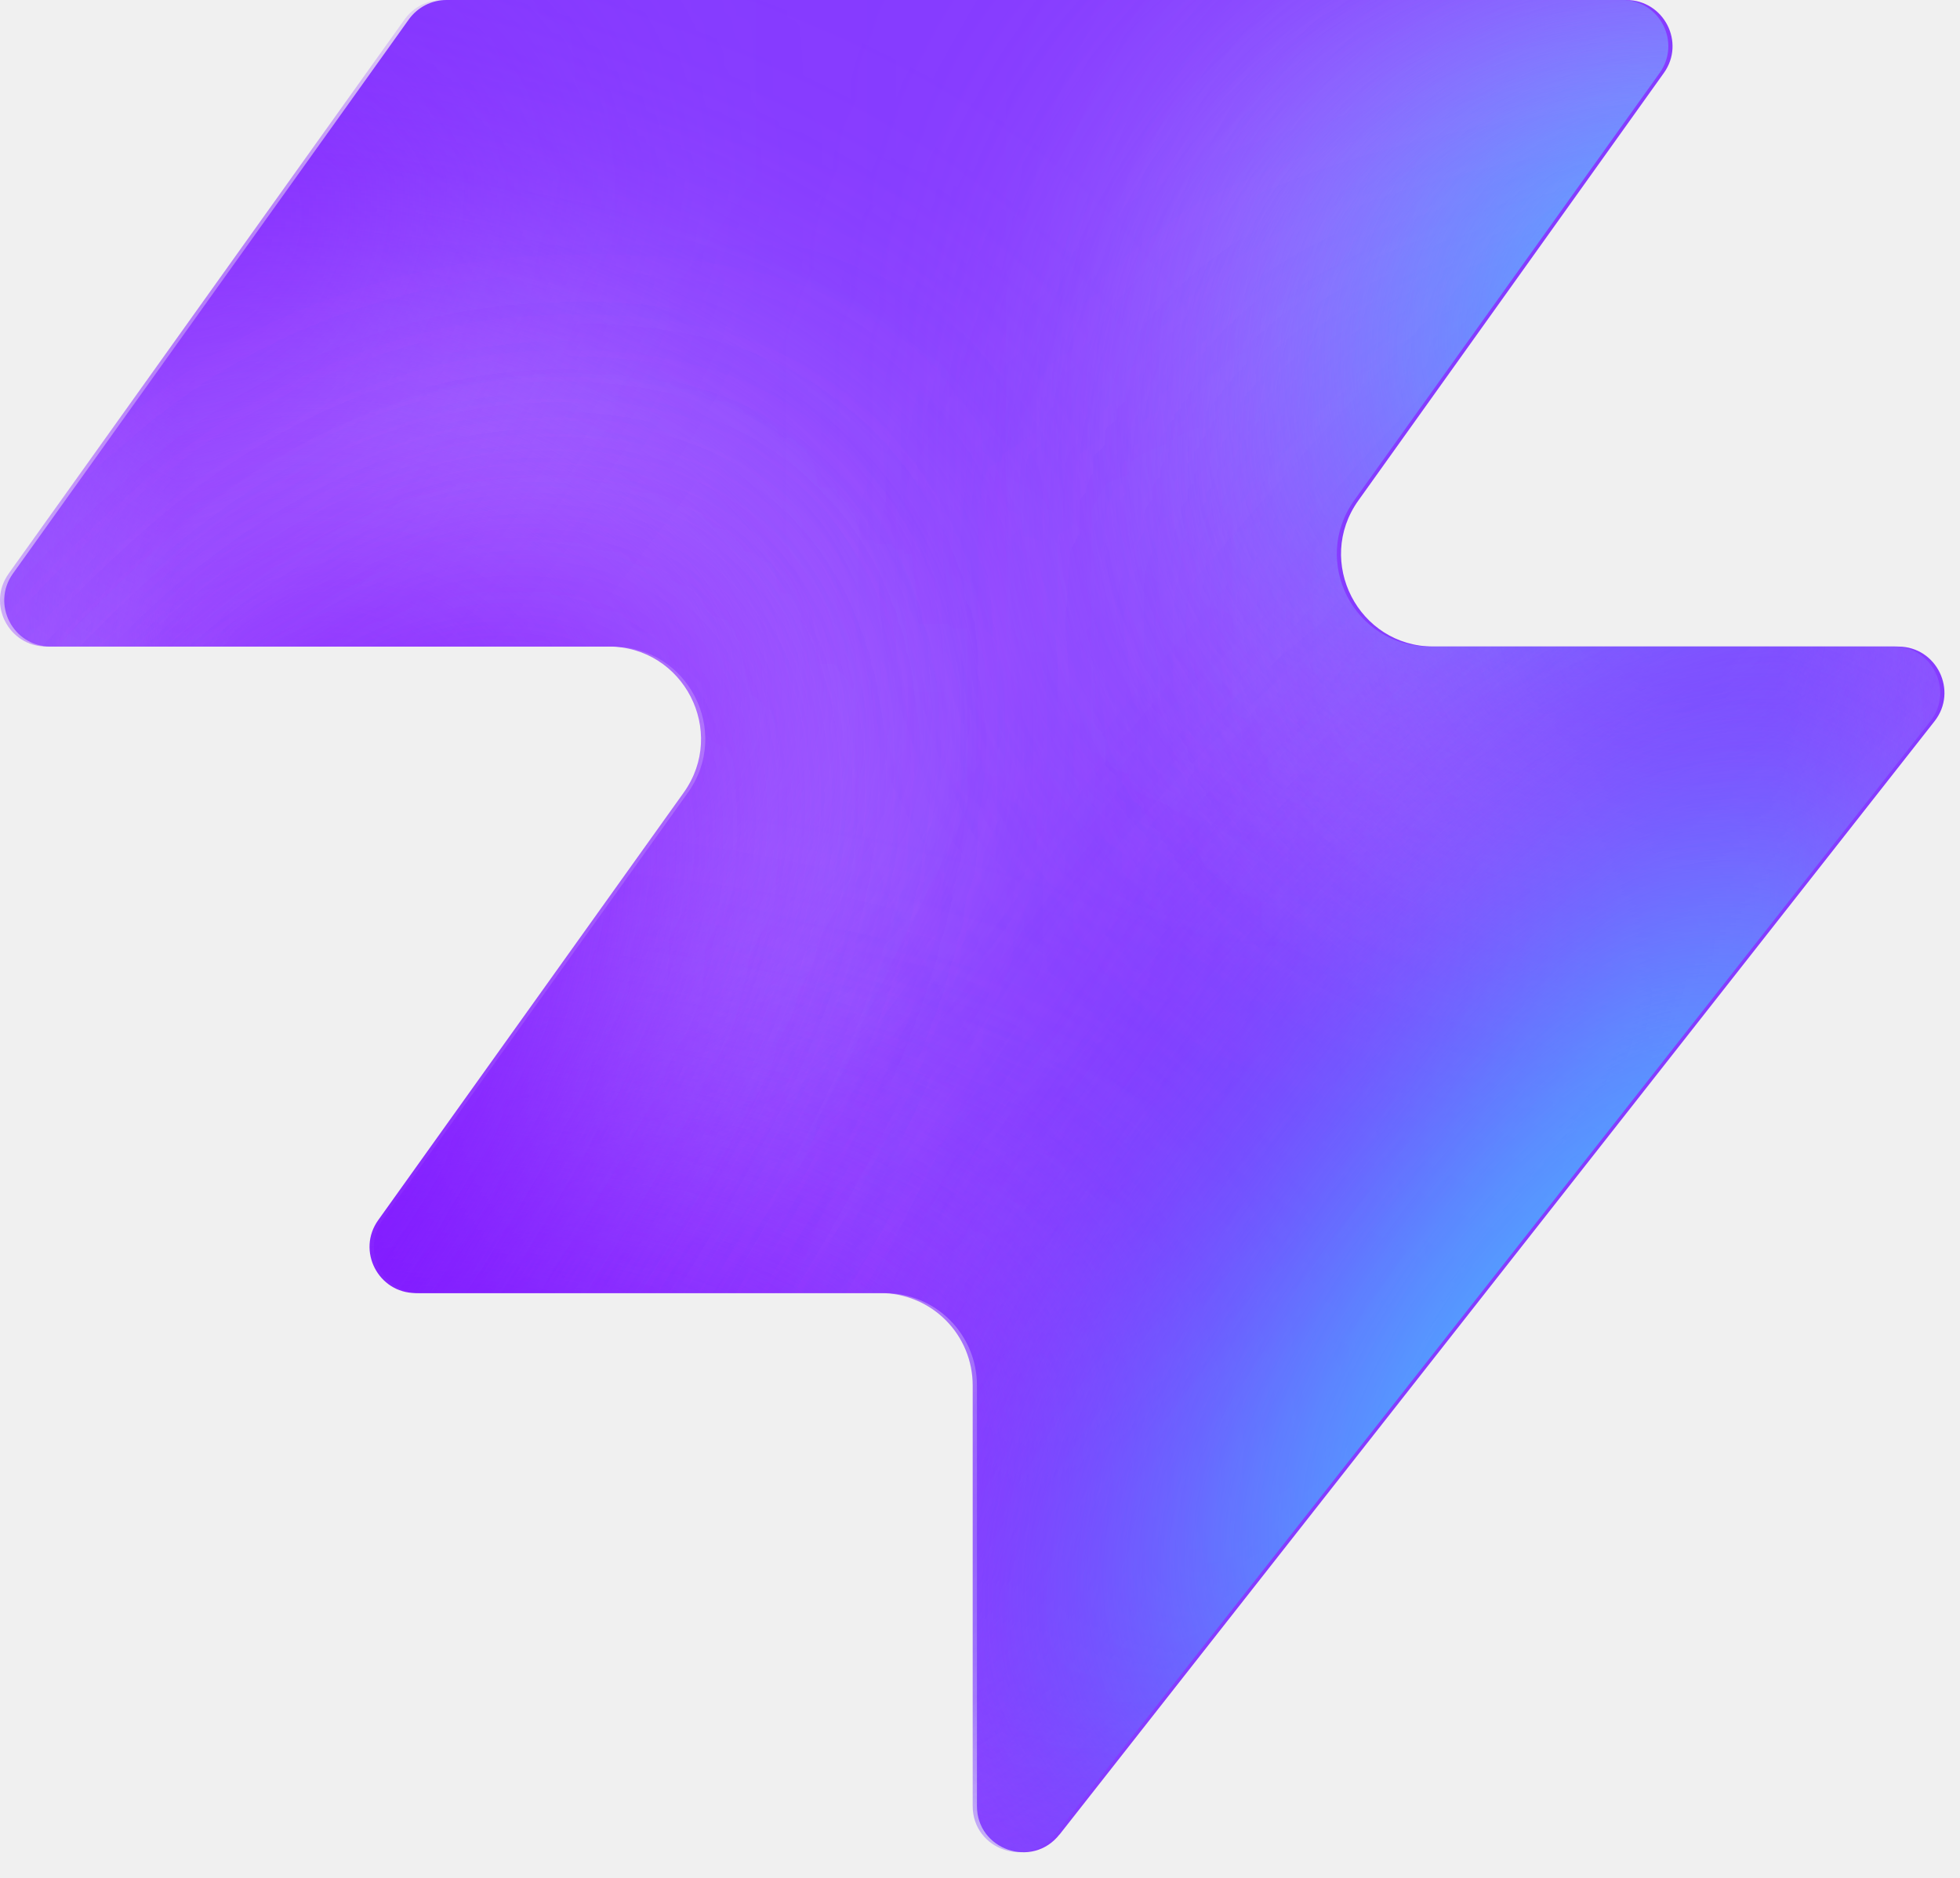
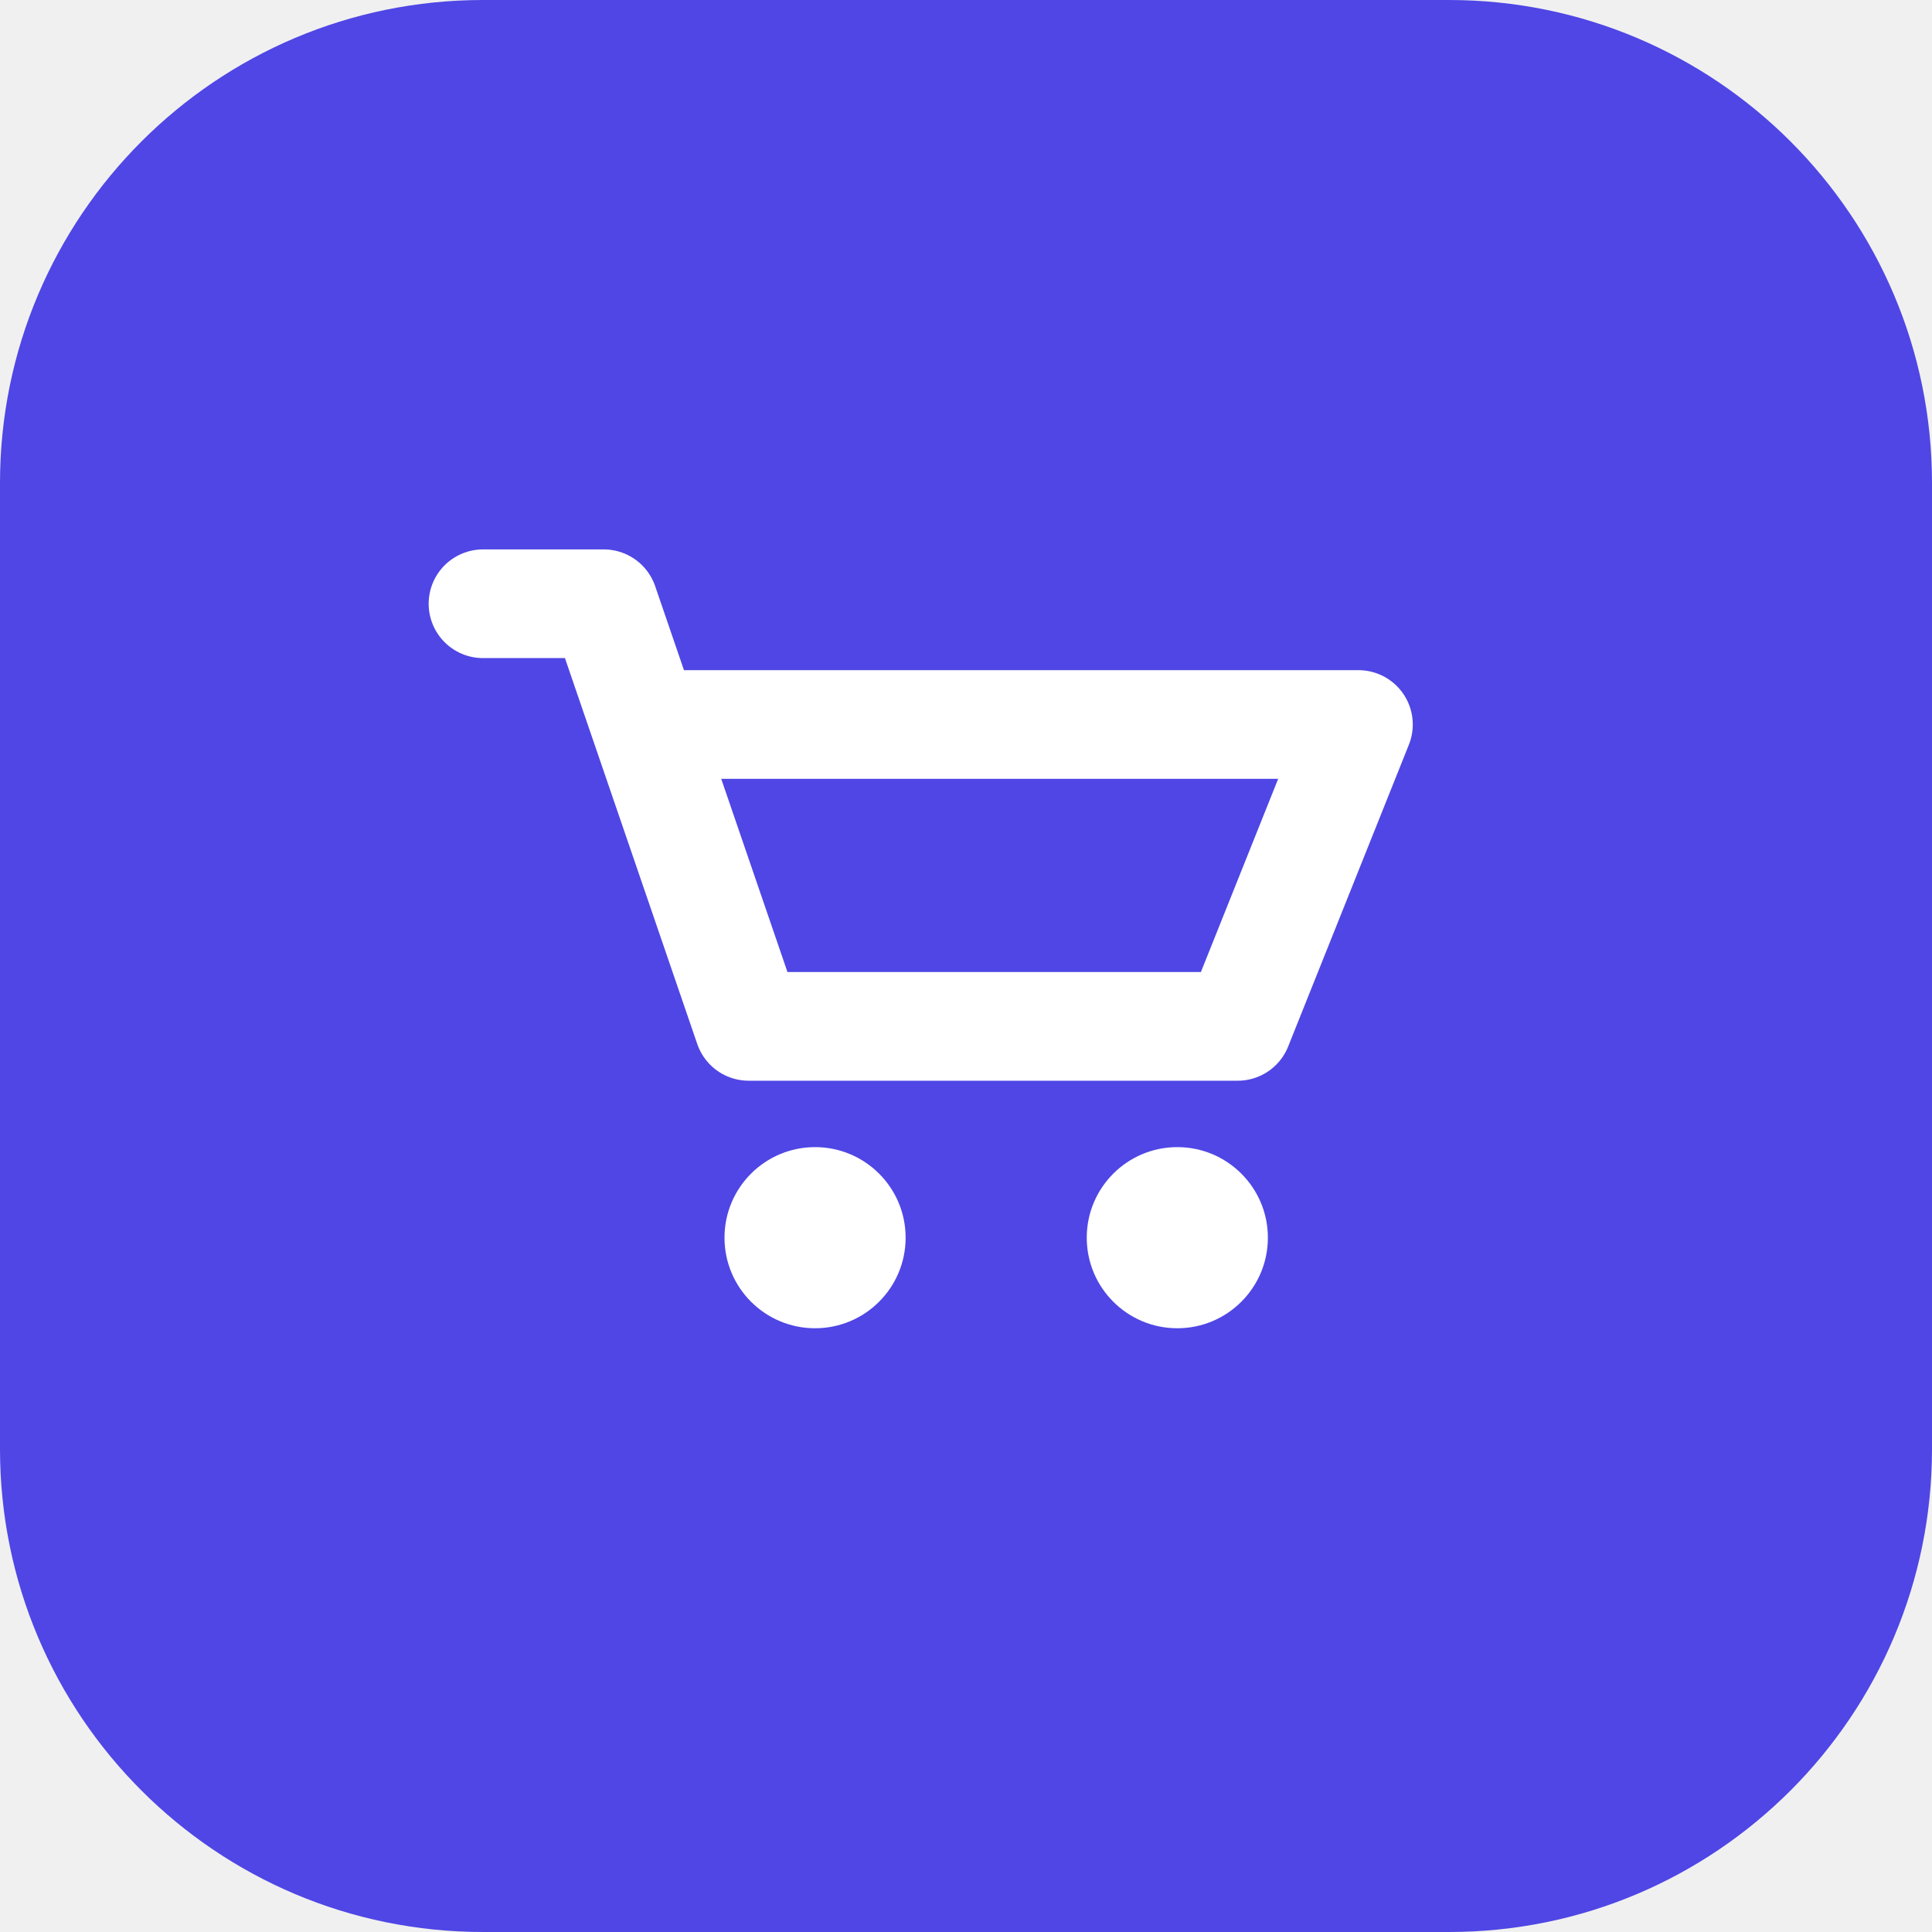
- <svg xmlns="http://www.w3.org/2000/svg" width="48" height="46" fill="none" viewBox="0 0 48 46">
-   <path fill="#863bff" d="M25.946 44.938c-.664.845-2.021.375-2.021-.698V33.937a2.26 2.26 0 0 0-2.262-2.262H10.287c-.92 0-1.456-1.04-.92-1.788l7.48-10.471c1.07-1.497 0-3.578-1.842-3.578H1.237c-.92 0-1.456-1.04-.92-1.788L10.013.474c.214-.297.556-.474.92-.474h28.894c.92 0 1.456 1.04.92 1.788l-7.48 10.471c-1.07 1.498 0 3.579 1.842 3.579h11.377c.943 0 1.473 1.088.89 1.83L25.947 44.94z" style="fill:#863bff;fill:color(display-p3 .525 .23 1);fill-opacity:1" />
-   <mask id="a" width="48" height="46" x="0" y="0" maskUnits="userSpaceOnUse" style="mask-type:alpha">
-     <path fill="#000" d="M25.842 44.938c-.664.844-2.021.375-2.021-.698V33.937a2.26 2.26 0 0 0-2.262-2.262H10.183c-.92 0-1.456-1.04-.92-1.788l7.48-10.471c1.07-1.498 0-3.579-1.842-3.579H1.133c-.92 0-1.456-1.04-.92-1.787L9.91.473c.214-.297.556-.474.92-.474h28.894c.92 0 1.456 1.04.92 1.788l-7.48 10.471c-1.07 1.498 0 3.578 1.842 3.578h11.377c.943 0 1.473 1.088.89 1.832L25.843 44.94z" style="fill:#000;fill-opacity:1" />
-   </mask>
-   <g mask="url(#a)">
-     <g filter="url(#b)">
-       <ellipse cx="5.508" cy="14.704" fill="#ede6ff" rx="5.508" ry="14.704" style="fill:#ede6ff;fill:color(display-p3 .927 .903 1);fill-opacity:1" transform="matrix(.00324 1 1 -.00324 -4.47 31.516)" />
-     </g>
-     <g filter="url(#c)">
-       <ellipse cx="10.399" cy="29.851" fill="#ede6ff" rx="10.399" ry="29.851" style="fill:#ede6ff;fill:color(display-p3 .927 .903 1);fill-opacity:1" transform="matrix(.00324 1 1 -.00324 -39.328 7.883)" />
-     </g>
-     <g filter="url(#d)">
-       <ellipse cx="5.508" cy="30.487" fill="#7e14ff" rx="5.508" ry="30.487" style="fill:#7e14ff;fill:color(display-p3 .492 .077 1);fill-opacity:1" transform="rotate(89.814 -25.913 -14.639)scale(1 -1)" />
-     </g>
-     <g filter="url(#e)">
-       <ellipse cx="5.508" cy="30.599" fill="#7e14ff" rx="5.508" ry="30.599" style="fill:#7e14ff;fill:color(display-p3 .492 .077 1);fill-opacity:1" transform="rotate(89.814 -32.644 -3.334)scale(1 -1)" />
-     </g>
-     <g filter="url(#f)">
-       <ellipse cx="5.508" cy="30.599" fill="#7e14ff" rx="5.508" ry="30.599" style="fill:#7e14ff;fill:color(display-p3 .492 .077 1);fill-opacity:1" transform="matrix(.00324 1 1 -.00324 -34.34 30.47)" />
-     </g>
-     <g filter="url(#g)">
-       <ellipse cx="14.072" cy="22.078" fill="#ede6ff" rx="14.072" ry="22.078" style="fill:#ede6ff;fill:color(display-p3 .927 .903 1);fill-opacity:1" transform="rotate(93.35 24.506 48.493)scale(-1 1)" />
-     </g>
-     <g filter="url(#h)">
-       <ellipse cx="3.47" cy="21.501" fill="#7e14ff" rx="3.47" ry="21.501" style="fill:#7e14ff;fill:color(display-p3 .492 .077 1);fill-opacity:1" transform="rotate(89.009 28.708 47.59)scale(-1 1)" />
-     </g>
-     <g filter="url(#i)">
-       <ellipse cx="3.47" cy="21.501" fill="#7e14ff" rx="3.47" ry="21.501" style="fill:#7e14ff;fill:color(display-p3 .492 .077 1);fill-opacity:1" transform="rotate(89.009 28.708 47.59)scale(-1 1)" />
-     </g>
-     <g filter="url(#j)">
-       <ellipse cx=".387" cy="8.972" fill="#7e14ff" rx="4.407" ry="29.108" style="fill:#7e14ff;fill:color(display-p3 .492 .077 1);fill-opacity:1" transform="rotate(39.51 .387 8.972)" />
-     </g>
-     <g filter="url(#k)">
-       <ellipse cx="47.523" cy="-6.092" fill="#7e14ff" rx="4.407" ry="29.108" style="fill:#7e14ff;fill:color(display-p3 .492 .077 1);fill-opacity:1" transform="rotate(37.892 47.523 -6.092)" />
-     </g>
-     <g filter="url(#l)">
-       <ellipse cx="41.412" cy="6.333" fill="#47bfff" rx="5.971" ry="9.665" style="fill:#47bfff;fill:color(display-p3 .28 .748 1);fill-opacity:1" transform="rotate(37.892 41.412 6.333)" />
-     </g>
-     <g filter="url(#m)">
-       <ellipse cx="-1.879" cy="38.332" fill="#7e14ff" rx="4.407" ry="29.108" style="fill:#7e14ff;fill:color(display-p3 .492 .077 1);fill-opacity:1" transform="rotate(37.892 -1.88 38.332)" />
-     </g>
-     <g filter="url(#n)">
-       <ellipse cx="-1.879" cy="38.332" fill="#7e14ff" rx="4.407" ry="29.108" style="fill:#7e14ff;fill:color(display-p3 .492 .077 1);fill-opacity:1" transform="rotate(37.892 -1.88 38.332)" />
-     </g>
-     <g filter="url(#o)">
-       <ellipse cx="35.651" cy="29.907" fill="#7e14ff" rx="4.407" ry="29.108" style="fill:#7e14ff;fill:color(display-p3 .492 .077 1);fill-opacity:1" transform="rotate(37.892 35.651 29.907)" />
-     </g>
-     <g filter="url(#p)">
-       <ellipse cx="38.418" cy="32.4" fill="#47bfff" rx="5.971" ry="15.297" style="fill:#47bfff;fill:color(display-p3 .28 .748 1);fill-opacity:1" transform="rotate(37.892 38.418 32.4)" />
-     </g>
-   </g>
-   <defs>
-     <filter id="b" width="60.045" height="41.654" x="-19.77" y="16.149" color-interpolation-filters="sRGB" filterUnits="userSpaceOnUse">
-       <feFlood flood-opacity="0" result="BackgroundImageFix" />
-       <feBlend in="SourceGraphic" in2="BackgroundImageFix" result="shape" />
-       <feGaussianBlur result="effect1_foregroundBlur_2002_17158" stdDeviation="7.659" />
-     </filter>
-     <filter id="c" width="90.34" height="51.437" x="-54.613" y="-7.533" color-interpolation-filters="sRGB" filterUnits="userSpaceOnUse">
-       <feFlood flood-opacity="0" result="BackgroundImageFix" />
-       <feBlend in="SourceGraphic" in2="BackgroundImageFix" result="shape" />
-       <feGaussianBlur result="effect1_foregroundBlur_2002_17158" stdDeviation="7.659" />
-     </filter>
-     <filter id="d" width="79.355" height="29.4" x="-49.64" y="2.03" color-interpolation-filters="sRGB" filterUnits="userSpaceOnUse">
-       <feFlood flood-opacity="0" result="BackgroundImageFix" />
-       <feBlend in="SourceGraphic" in2="BackgroundImageFix" result="shape" />
-       <feGaussianBlur result="effect1_foregroundBlur_2002_17158" stdDeviation="4.596" />
-     </filter>
-     <filter id="e" width="79.579" height="29.4" x="-45.045" y="20.029" color-interpolation-filters="sRGB" filterUnits="userSpaceOnUse">
-       <feFlood flood-opacity="0" result="BackgroundImageFix" />
-       <feBlend in="SourceGraphic" in2="BackgroundImageFix" result="shape" />
-       <feGaussianBlur result="effect1_foregroundBlur_2002_17158" stdDeviation="4.596" />
-     </filter>
-     <filter id="f" width="79.579" height="29.4" x="-43.513" y="21.178" color-interpolation-filters="sRGB" filterUnits="userSpaceOnUse">
-       <feFlood flood-opacity="0" result="BackgroundImageFix" />
-       <feBlend in="SourceGraphic" in2="BackgroundImageFix" result="shape" />
-       <feGaussianBlur result="effect1_foregroundBlur_2002_17158" stdDeviation="4.596" />
-     </filter>
-     <filter id="g" width="74.749" height="58.852" x="15.756" y="-17.901" color-interpolation-filters="sRGB" filterUnits="userSpaceOnUse">
-       <feFlood flood-opacity="0" result="BackgroundImageFix" />
-       <feBlend in="SourceGraphic" in2="BackgroundImageFix" result="shape" />
-       <feGaussianBlur result="effect1_foregroundBlur_2002_17158" stdDeviation="7.659" />
-     </filter>
-     <filter id="h" width="61.377" height="25.362" x="23.548" y="2.284" color-interpolation-filters="sRGB" filterUnits="userSpaceOnUse">
-       <feFlood flood-opacity="0" result="BackgroundImageFix" />
-       <feBlend in="SourceGraphic" in2="BackgroundImageFix" result="shape" />
-       <feGaussianBlur result="effect1_foregroundBlur_2002_17158" stdDeviation="4.596" />
-     </filter>
-     <filter id="i" width="61.377" height="25.362" x="23.548" y="2.284" color-interpolation-filters="sRGB" filterUnits="userSpaceOnUse">
-       <feFlood flood-opacity="0" result="BackgroundImageFix" />
-       <feBlend in="SourceGraphic" in2="BackgroundImageFix" result="shape" />
-       <feGaussianBlur result="effect1_foregroundBlur_2002_17158" stdDeviation="4.596" />
-     </filter>
-     <filter id="j" width="56.045" height="63.649" x="-27.636" y="-22.853" color-interpolation-filters="sRGB" filterUnits="userSpaceOnUse">
-       <feFlood flood-opacity="0" result="BackgroundImageFix" />
-       <feBlend in="SourceGraphic" in2="BackgroundImageFix" result="shape" />
-       <feGaussianBlur result="effect1_foregroundBlur_2002_17158" stdDeviation="4.596" />
-     </filter>
-     <filter id="k" width="54.814" height="64.646" x="20.116" y="-38.415" color-interpolation-filters="sRGB" filterUnits="userSpaceOnUse">
-       <feFlood flood-opacity="0" result="BackgroundImageFix" />
-       <feBlend in="SourceGraphic" in2="BackgroundImageFix" result="shape" />
-       <feGaussianBlur result="effect1_foregroundBlur_2002_17158" stdDeviation="4.596" />
-     </filter>
-     <filter id="l" width="33.541" height="35.313" x="24.641" y="-11.323" color-interpolation-filters="sRGB" filterUnits="userSpaceOnUse">
-       <feFlood flood-opacity="0" result="BackgroundImageFix" />
-       <feBlend in="SourceGraphic" in2="BackgroundImageFix" result="shape" />
-       <feGaussianBlur result="effect1_foregroundBlur_2002_17158" stdDeviation="4.596" />
-     </filter>
-     <filter id="m" width="54.814" height="64.646" x="-29.286" y="6.009" color-interpolation-filters="sRGB" filterUnits="userSpaceOnUse">
-       <feFlood flood-opacity="0" result="BackgroundImageFix" />
-       <feBlend in="SourceGraphic" in2="BackgroundImageFix" result="shape" />
-       <feGaussianBlur result="effect1_foregroundBlur_2002_17158" stdDeviation="4.596" />
-     </filter>
-     <filter id="n" width="54.814" height="64.646" x="-29.286" y="6.009" color-interpolation-filters="sRGB" filterUnits="userSpaceOnUse">
-       <feFlood flood-opacity="0" result="BackgroundImageFix" />
-       <feBlend in="SourceGraphic" in2="BackgroundImageFix" result="shape" />
-       <feGaussianBlur result="effect1_foregroundBlur_2002_17158" stdDeviation="4.596" />
-     </filter>
-     <filter id="o" width="54.814" height="64.646" x="8.244" y="-2.416" color-interpolation-filters="sRGB" filterUnits="userSpaceOnUse">
-       <feFlood flood-opacity="0" result="BackgroundImageFix" />
-       <feBlend in="SourceGraphic" in2="BackgroundImageFix" result="shape" />
-       <feGaussianBlur result="effect1_foregroundBlur_2002_17158" stdDeviation="4.596" />
-     </filter>
-     <filter id="p" width="39.409" height="43.623" x="18.713" y="10.588" color-interpolation-filters="sRGB" filterUnits="userSpaceOnUse">
-       <feFlood flood-opacity="0" result="BackgroundImageFix" />
-       <feBlend in="SourceGraphic" in2="BackgroundImageFix" result="shape" />
-       <feGaussianBlur result="effect1_foregroundBlur_2002_17158" stdDeviation="4.596" />
-     </filter>
-   </defs>
+ <svg xmlns="http://www.w3.org/2000/svg" viewBox="0 0 32 32">
+   <rect width="32" height="32" rx="8" fill="#4f46e5" />
+   <path d="M8 10h2l2.4 7h8.1l2-5H10.8" stroke="white" stroke-width="1.8" stroke-linecap="round" stroke-linejoin="round" fill="none" />
+   <circle cx="13.5" cy="20.5" r="1.5" fill="white" />
+   <circle cx="19.5" cy="20.5" r="1.5" fill="white" />
</svg>
